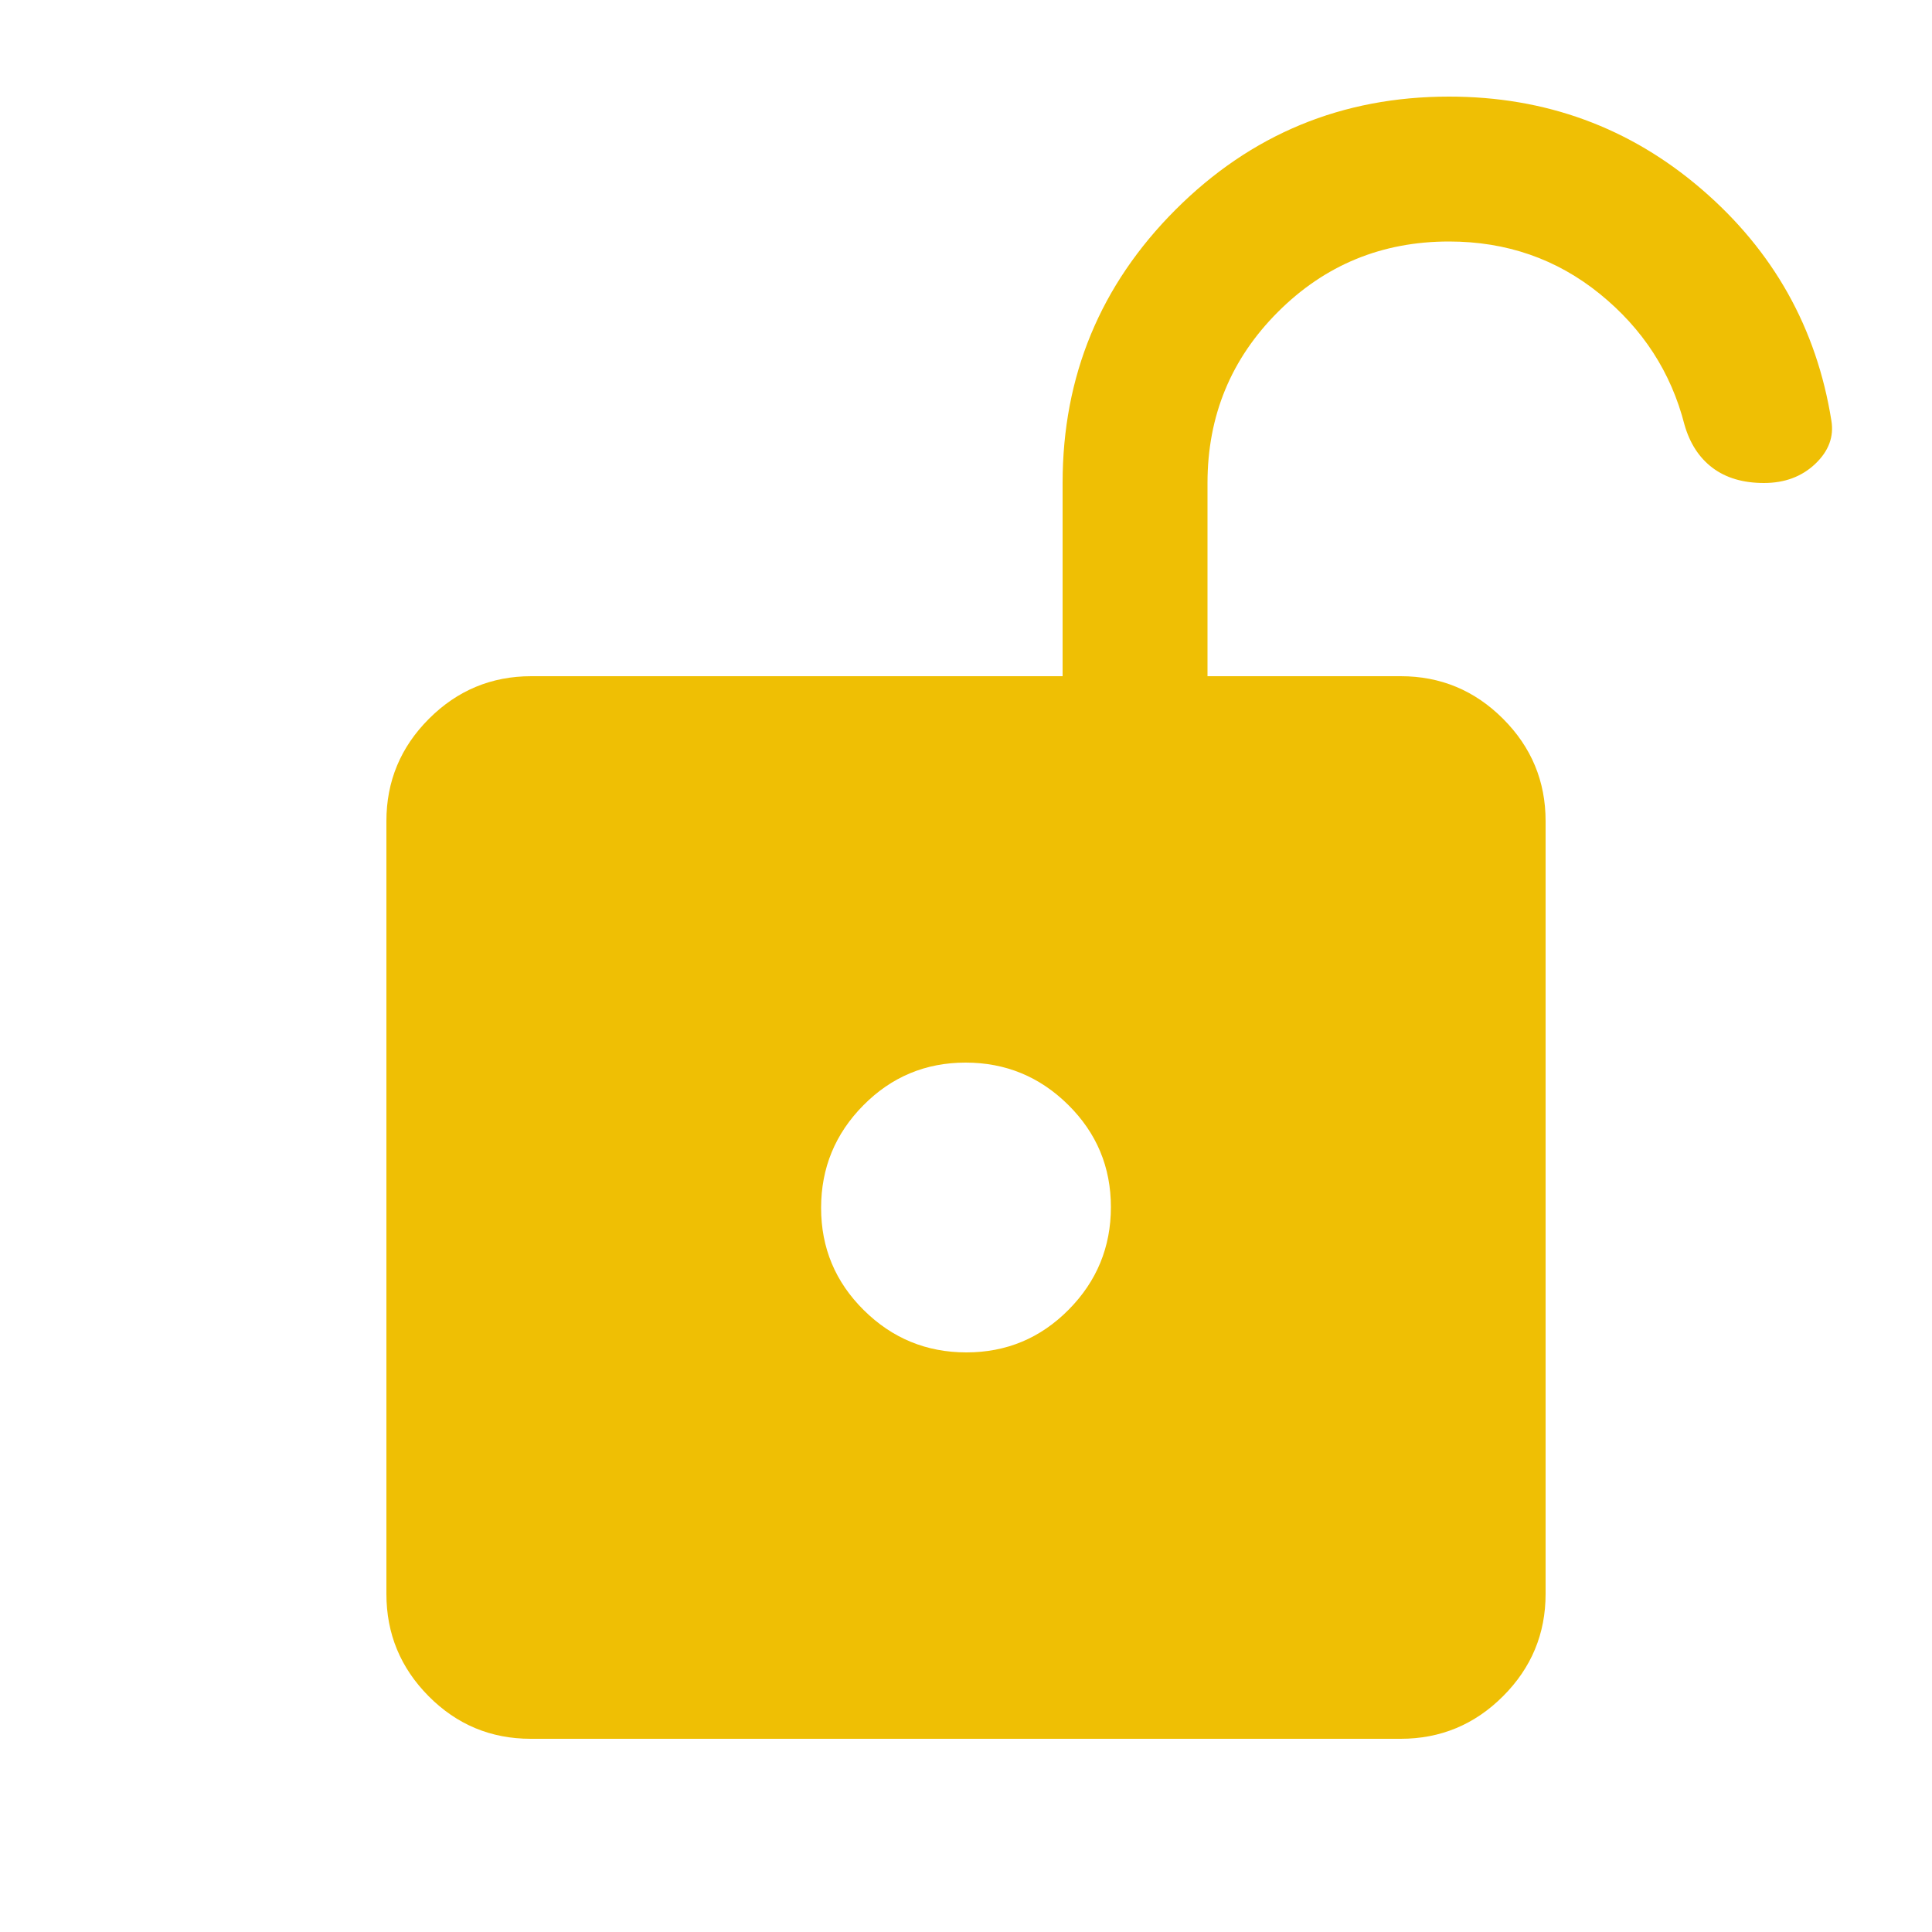
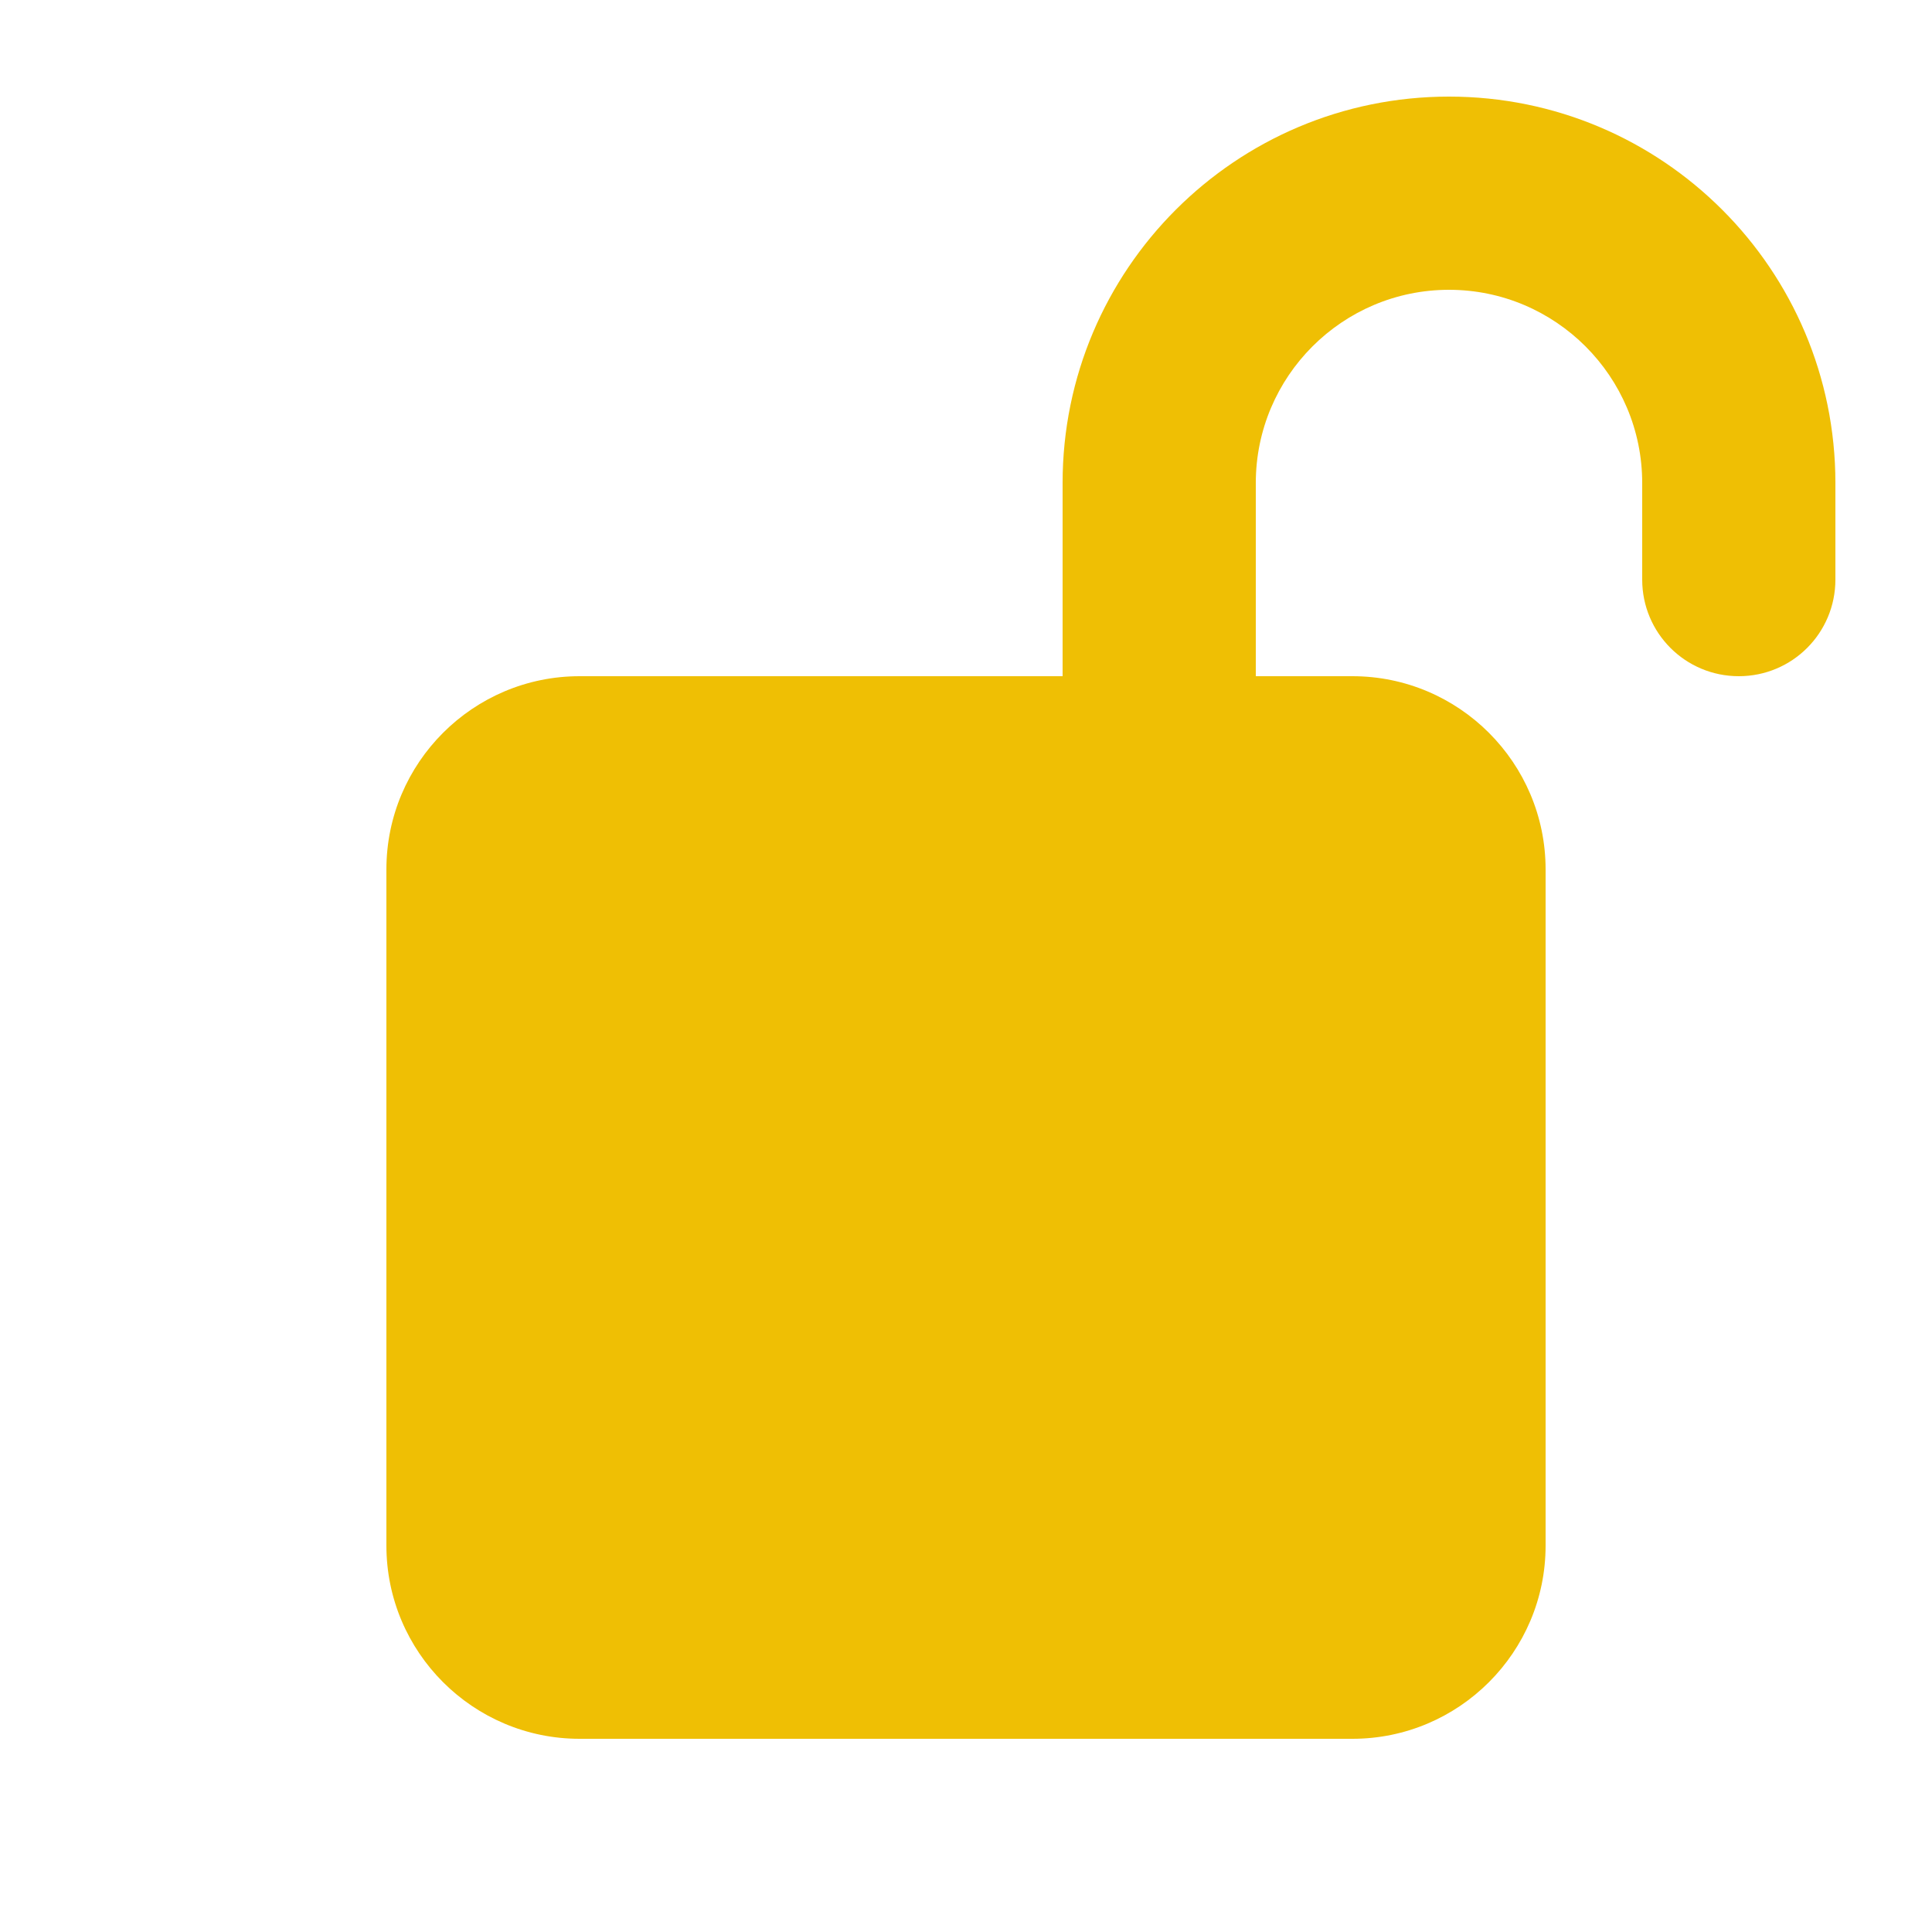
- <svg xmlns="http://www.w3.org/2000/svg" height="20px" viewBox="0 -960 960 960" width="20px" fill="#EFBF04">
-   <path d="M531-309.21q21-21.21 21-51T530.79-411q-21.21-21-51-21T429-410.79q-21 21.21-21 51T429.21-309q21.21 21 51 21T531-309.21ZM263.72-96Q234-96 213-117.15T192-168v-384q0-29.7 21.15-50.85Q234.3-624 264-624h264v-96q0-79.68 56.16-135.84T720-912q72 0 125.5 46T910-751q2 12-8.02 21.5t-25.5 9.5Q861-720 851-727.5T837-749q-10-39-42.1-65T720-840q-50 0-85 35t-35 85v96h96q29.7 0 50.85 21.15Q768-581.7 768-552v384q0 29.7-21.16 50.85Q725.68-96 695.96-96H263.72Z" />
+ <svg xmlns="http://www.w3.org/2000/svg" viewBox="0 0 640 640" fill="#EFBF04">
+   <path d="M416 160C416 124.7 444.7 96 480 96C515.3 96 544 124.7 544 160L544 192C544 209.7 558.3 224 576 224C593.7 224 608 209.7 608 192L608 160C608 89.3 550.7 32 480 32C409.3 32 352 89.3 352 160L352 224L192 224C156.7 224 128 252.7 128 288L128 512C128 547.3 156.7 576 192 576L448 576C483.3 576 512 547.3 512 512L512 288C512 252.7 483.3 224 448 224L416 224L416 160z" />
</svg>
